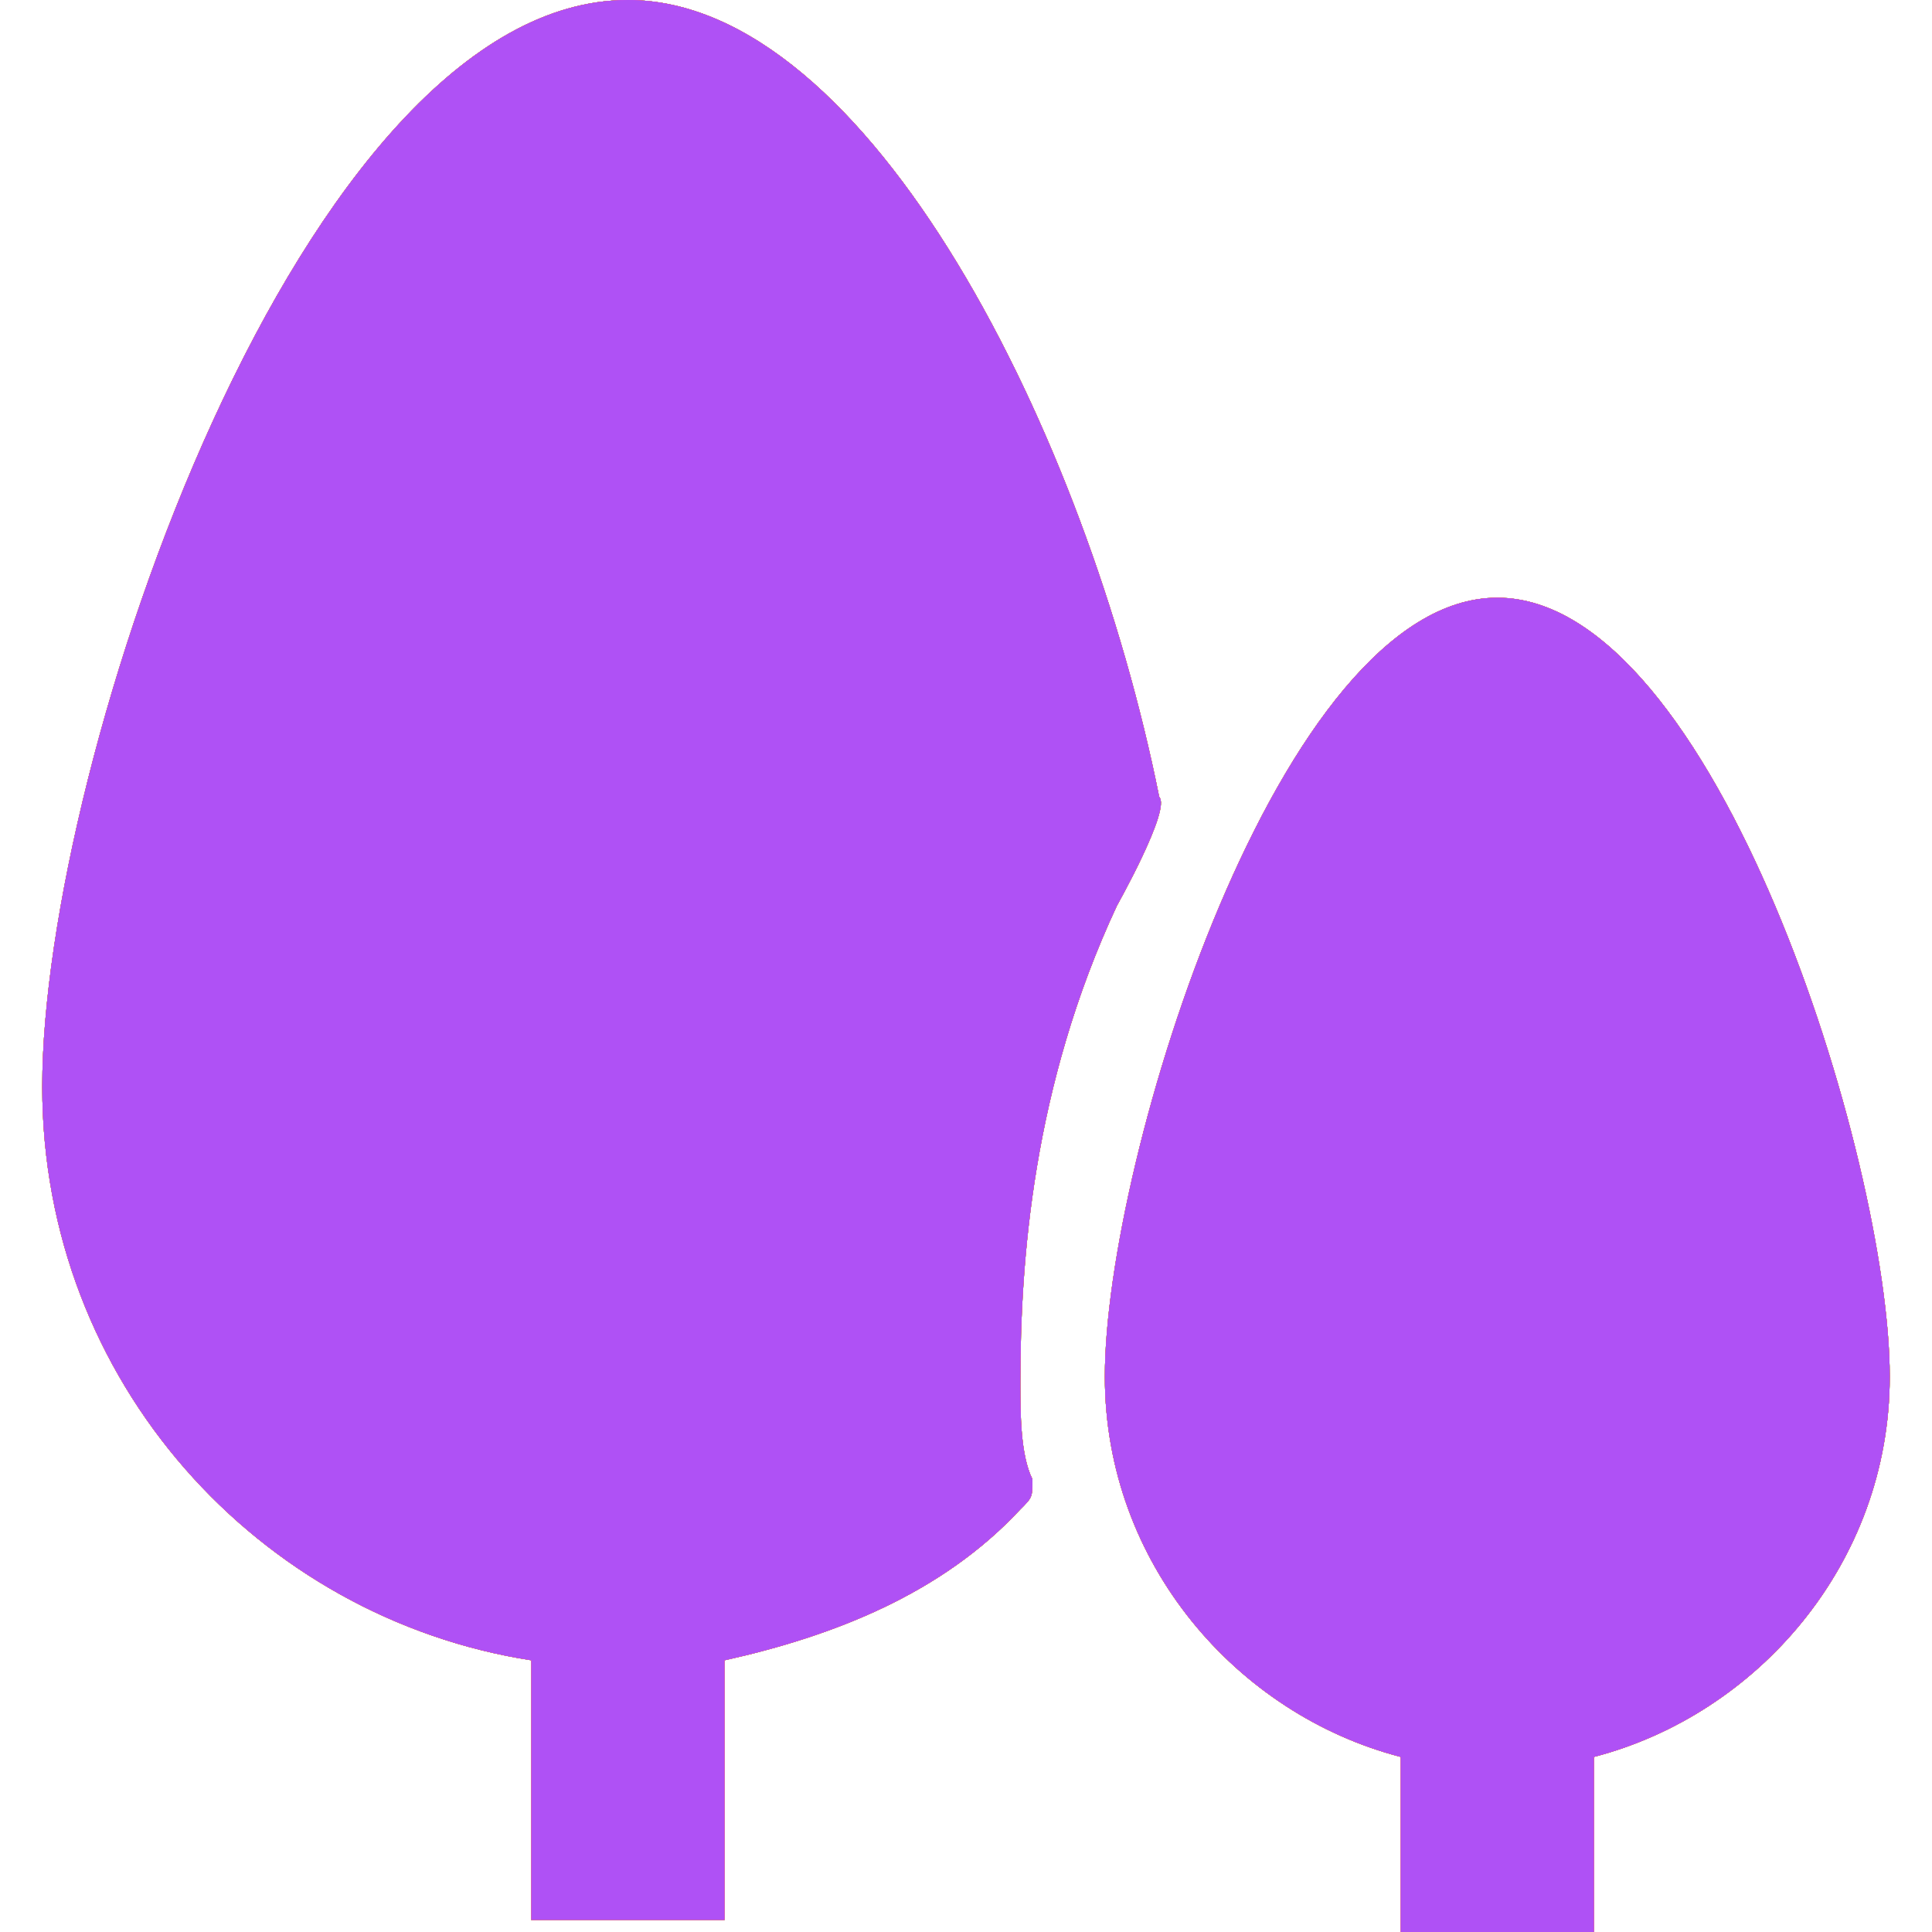
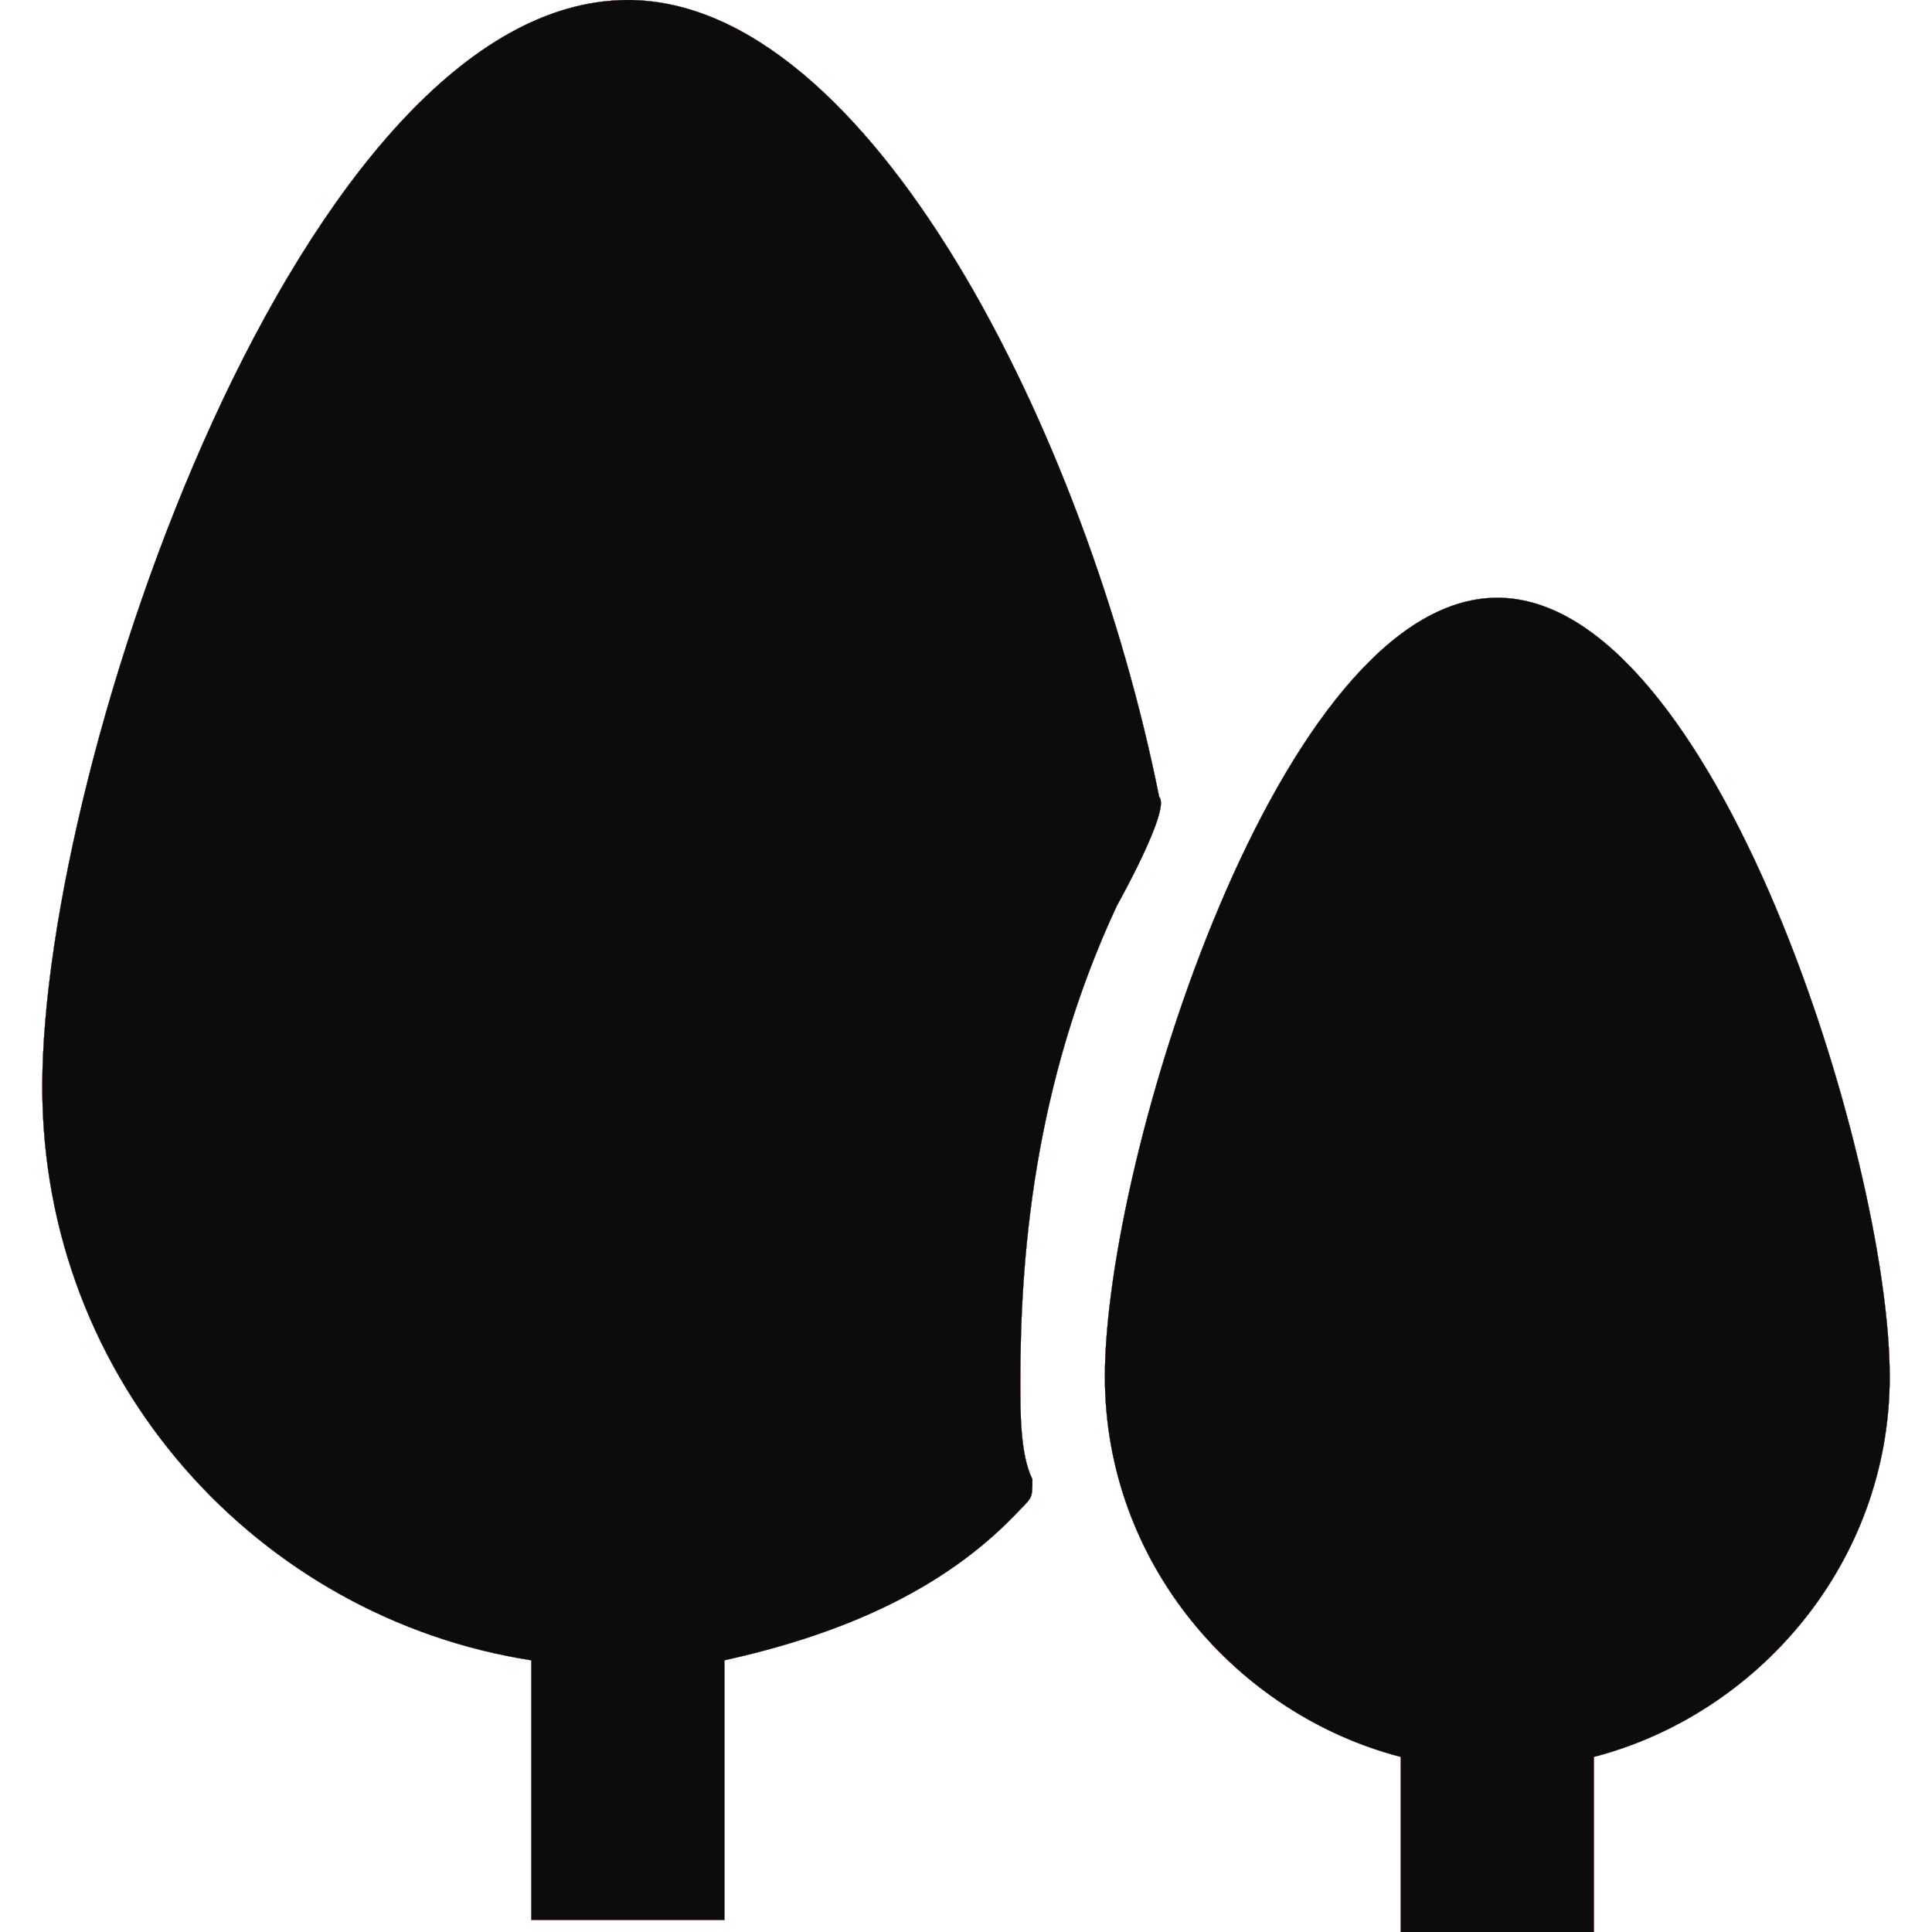
<svg xmlns="http://www.w3.org/2000/svg" width="32" height="32" viewBox="0 0 32 32">
  <style>
  g:not(:target) {
    display: none;
  }
</style>
  <symbol id="icon">
    <path d="M0.7,18c0,4.9,3.6,8.8,8.1,9.5v4.3c0.2,0,3.2,0,3.2,0v-4.3c1.8-0.4,3.6-1.1,4.9-2.5c0.2-0.2,0.2-0.2,0.2-0.5  c-0.2-0.4-0.2-1.1-0.2-1.6c0-2,0.2-4.9,1.6-7.9c0,0,0.9-1.6,0.7-1.8C18,7.2,14.4,0,10.4,0C5,0,0.7,12.6,0.7,18z M18.3,22.8  c0,3.1,2.2,5.6,4.9,6.3V32h3.2v-2.9c2.7-0.7,4.9-3.2,4.9-6.3c0-3.6-2.9-12.9-6.5-12.9S18.3,19.2,18.3,22.8z" />
  </symbol>
  <g id="blue" fill="#37adff">
    <use href="#icon" />
  </g>
  <g id="turquoise" fill="#00c79a">
    <use href="#icon" />
  </g>
  <g id="green" fill="#51cd00">
    <use href="#icon" />
  </g>
  <g id="yellow" fill="#ffcb00">
    <use href="#icon" />
  </g>
  <g id="orange" fill="#ff9f00">
    <use href="#icon" />
  </g>
  <g id="red" fill="#ff613d">
    <use href="#icon" />
  </g>
  <g id="pink" fill="#ff4bda">
    <use href="#icon" />
  </g>
  <g id="purple" fill="#af51f5">
    <use href="#icon" />
  </g>
+   <g id="toolbar-dark" fill="#F9F9FA">
+     <use href="#icon" />
+   </g>
+   <g id="toolbar-light" fill="#0C0C0D">
+     <use href="#icon" />
+   </g>
</svg>
